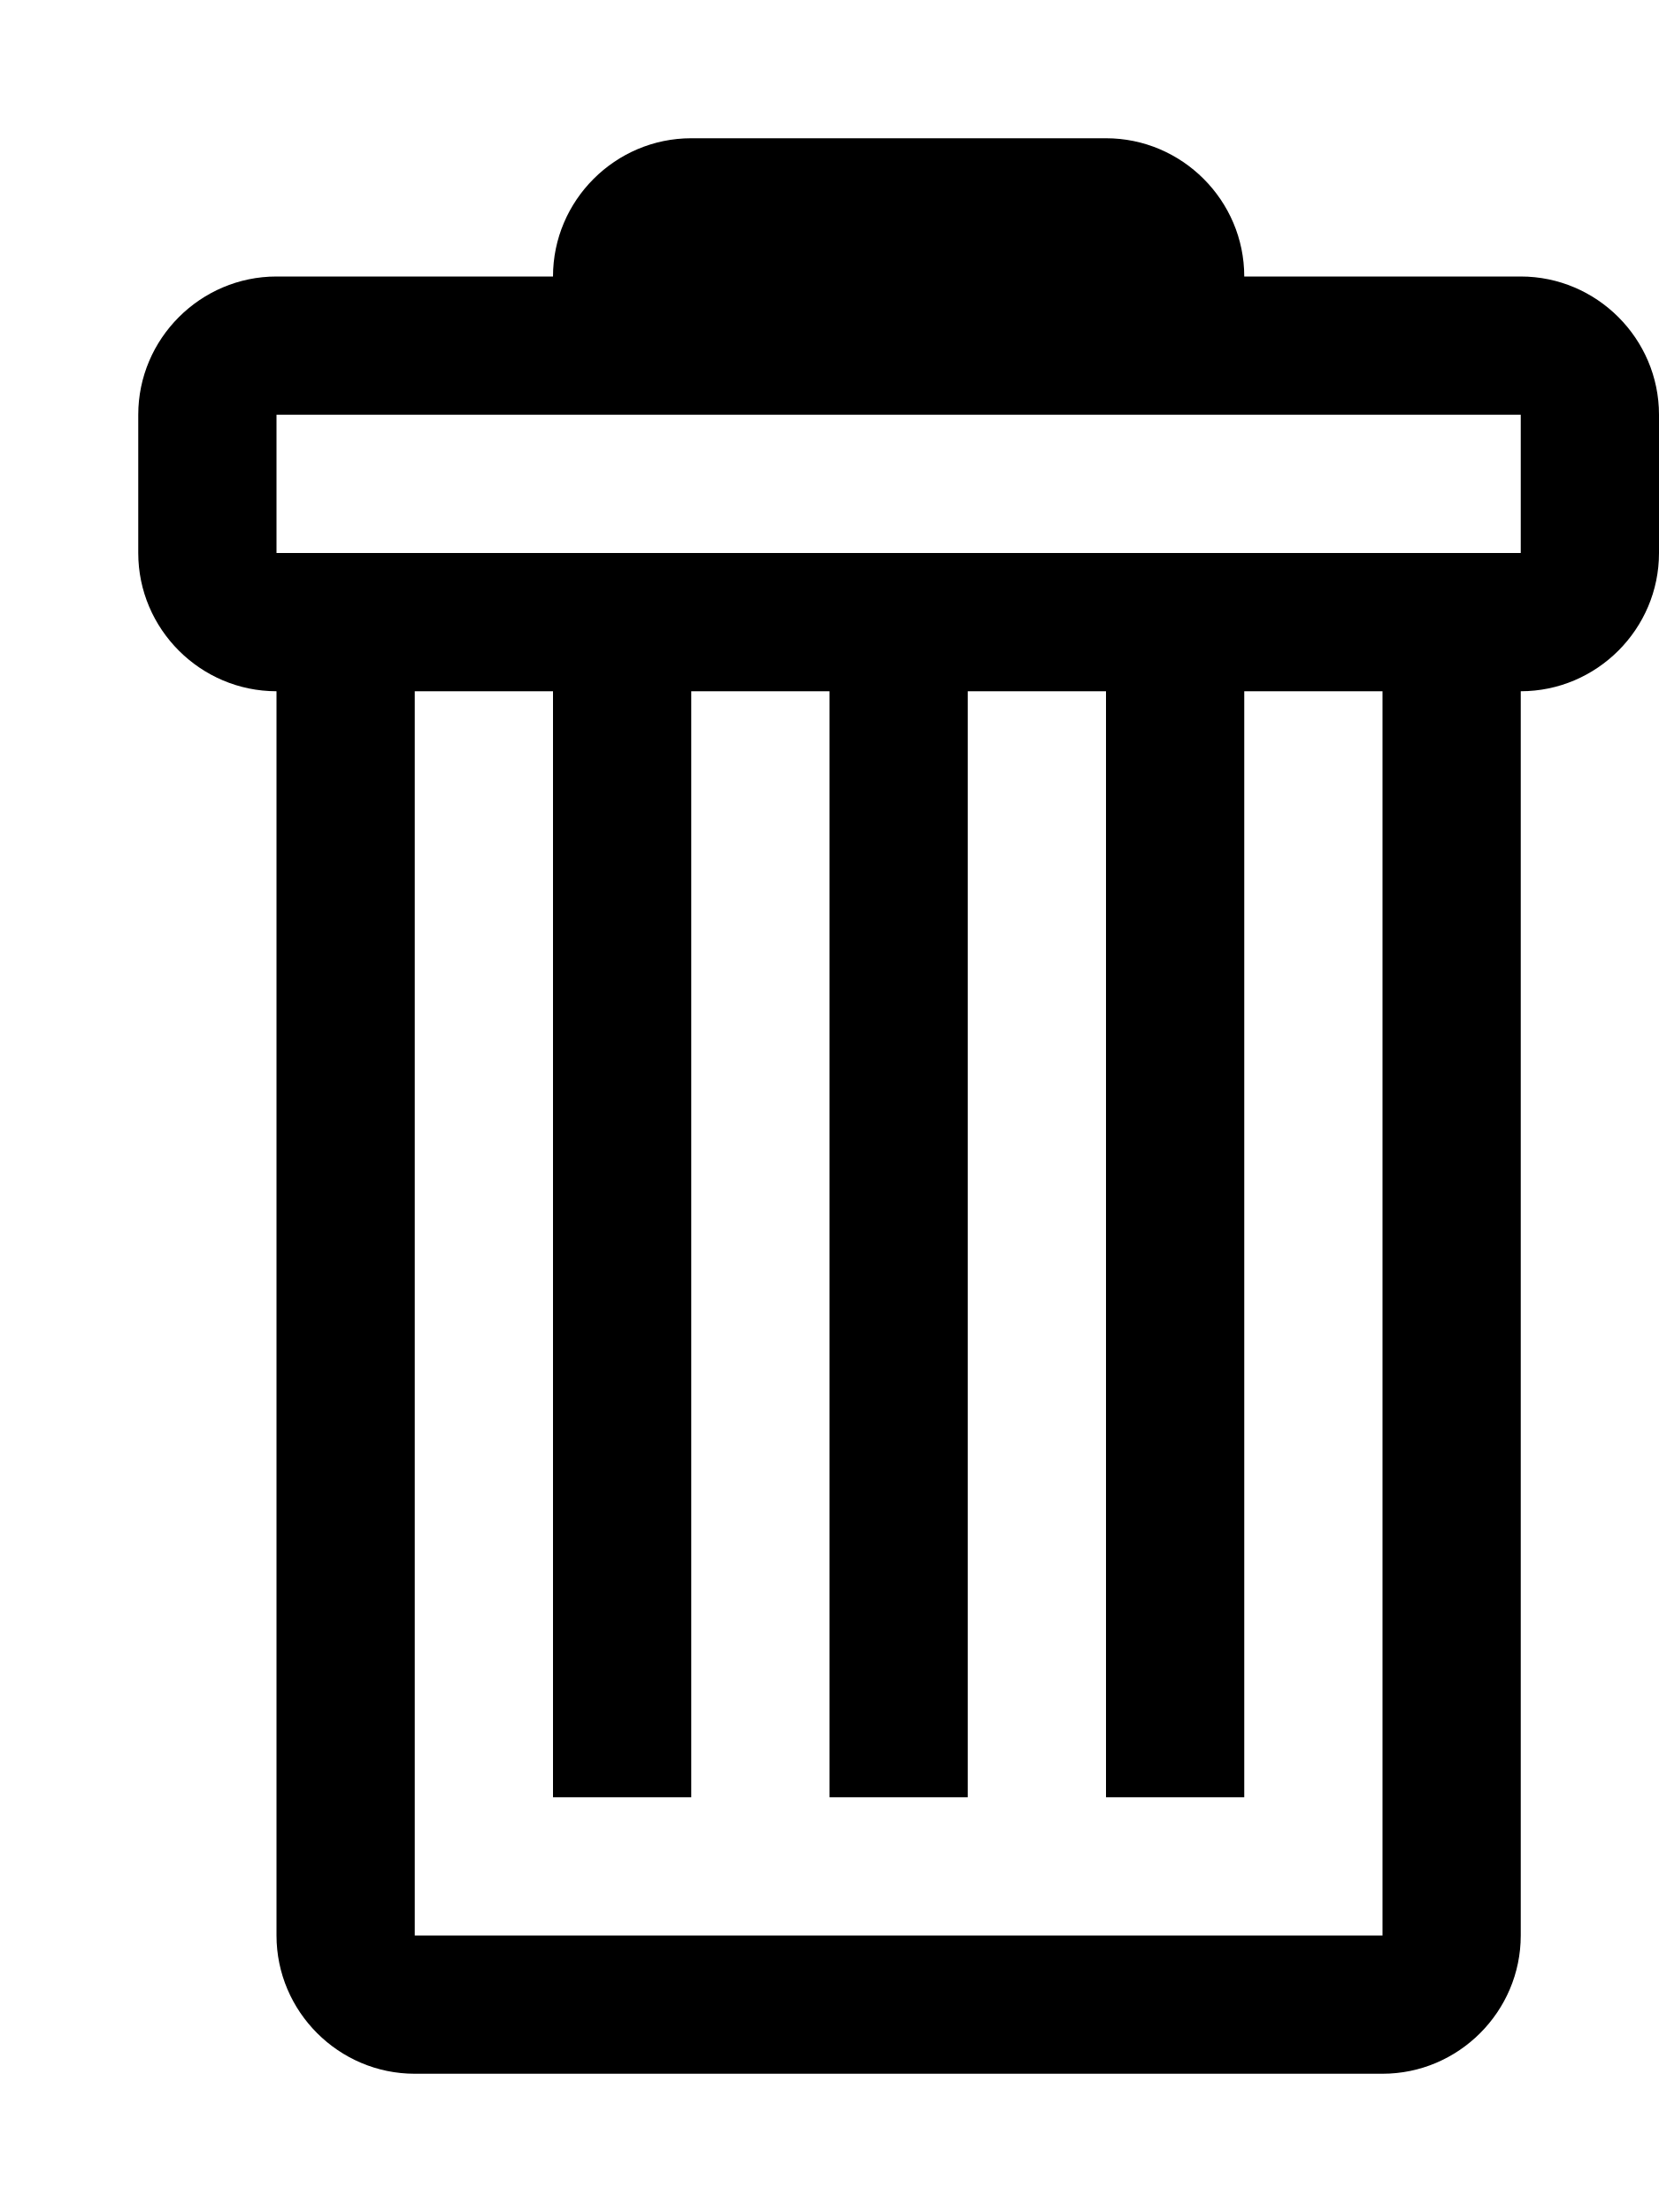
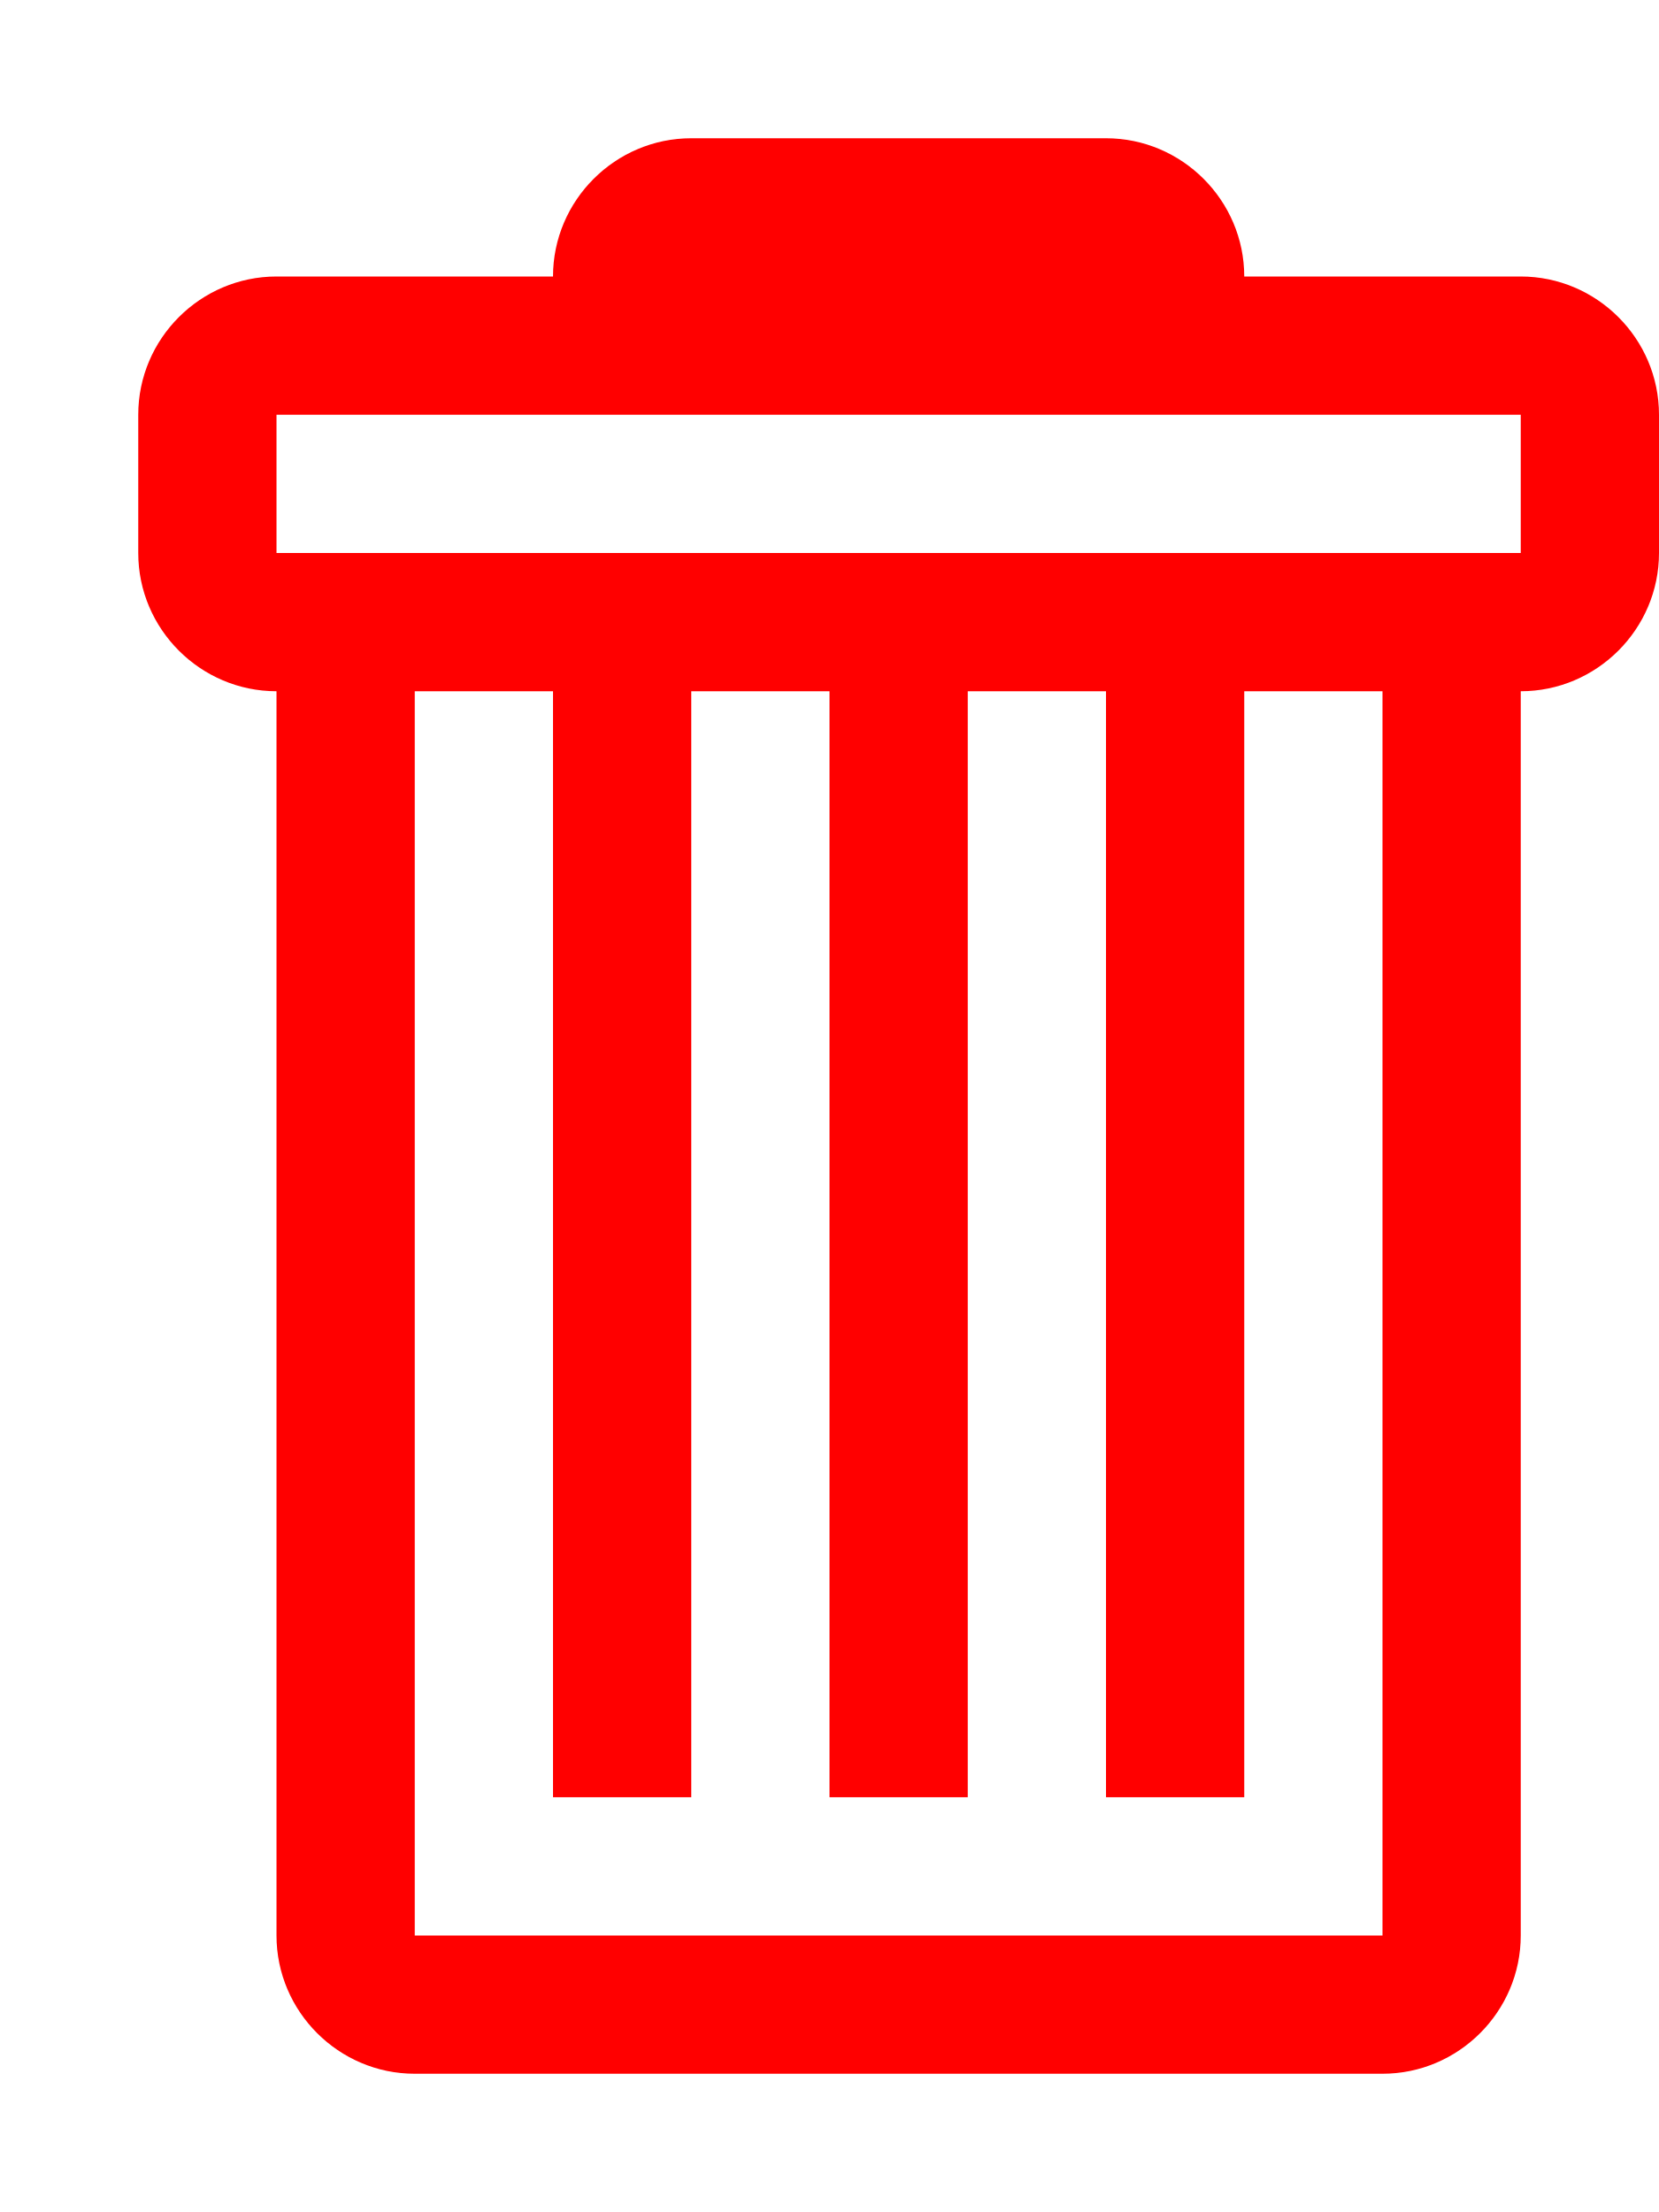
<svg xmlns="http://www.w3.org/2000/svg" width="12" height="16" viewBox="0 0 12 16">
-   <path fill-rule="evenodd" d="M11 2H9c0-.55-.45-1-1-1H5c-.55 0-1 .45-1 1H2c-.55 0-1 .45-1 1v1c0 .55.45 1 1 1v9c0 .55.45 1 1 1h7c.55 0 1-.45 1-1V5c.55 0 1-.45 1-1V3c0-.55-.45-1-1-1zm-1 12H3V5h1v8h1V5h1v8h1V5h1v8h1V5h1v9zm1-10H2V3h9v1z" />
+   <path fill="#FF0000" fill-rule="evenodd" d="M11 2H9c0-.55-.45-1-1-1H5c-.55 0-1 .45-1 1H2c-.55 0-1 .45-1 1v1c0 .55.45 1 1 1v9c0 .55.45 1 1 1h7c.55 0 1-.45 1-1V5c.55 0 1-.45 1-1V3c0-.55-.45-1-1-1zm-1 12H3V5h1v8h1V5h1v8h1V5h1v8h1V5h1v9zm1-10H2V3h9v1z" />
</svg>
